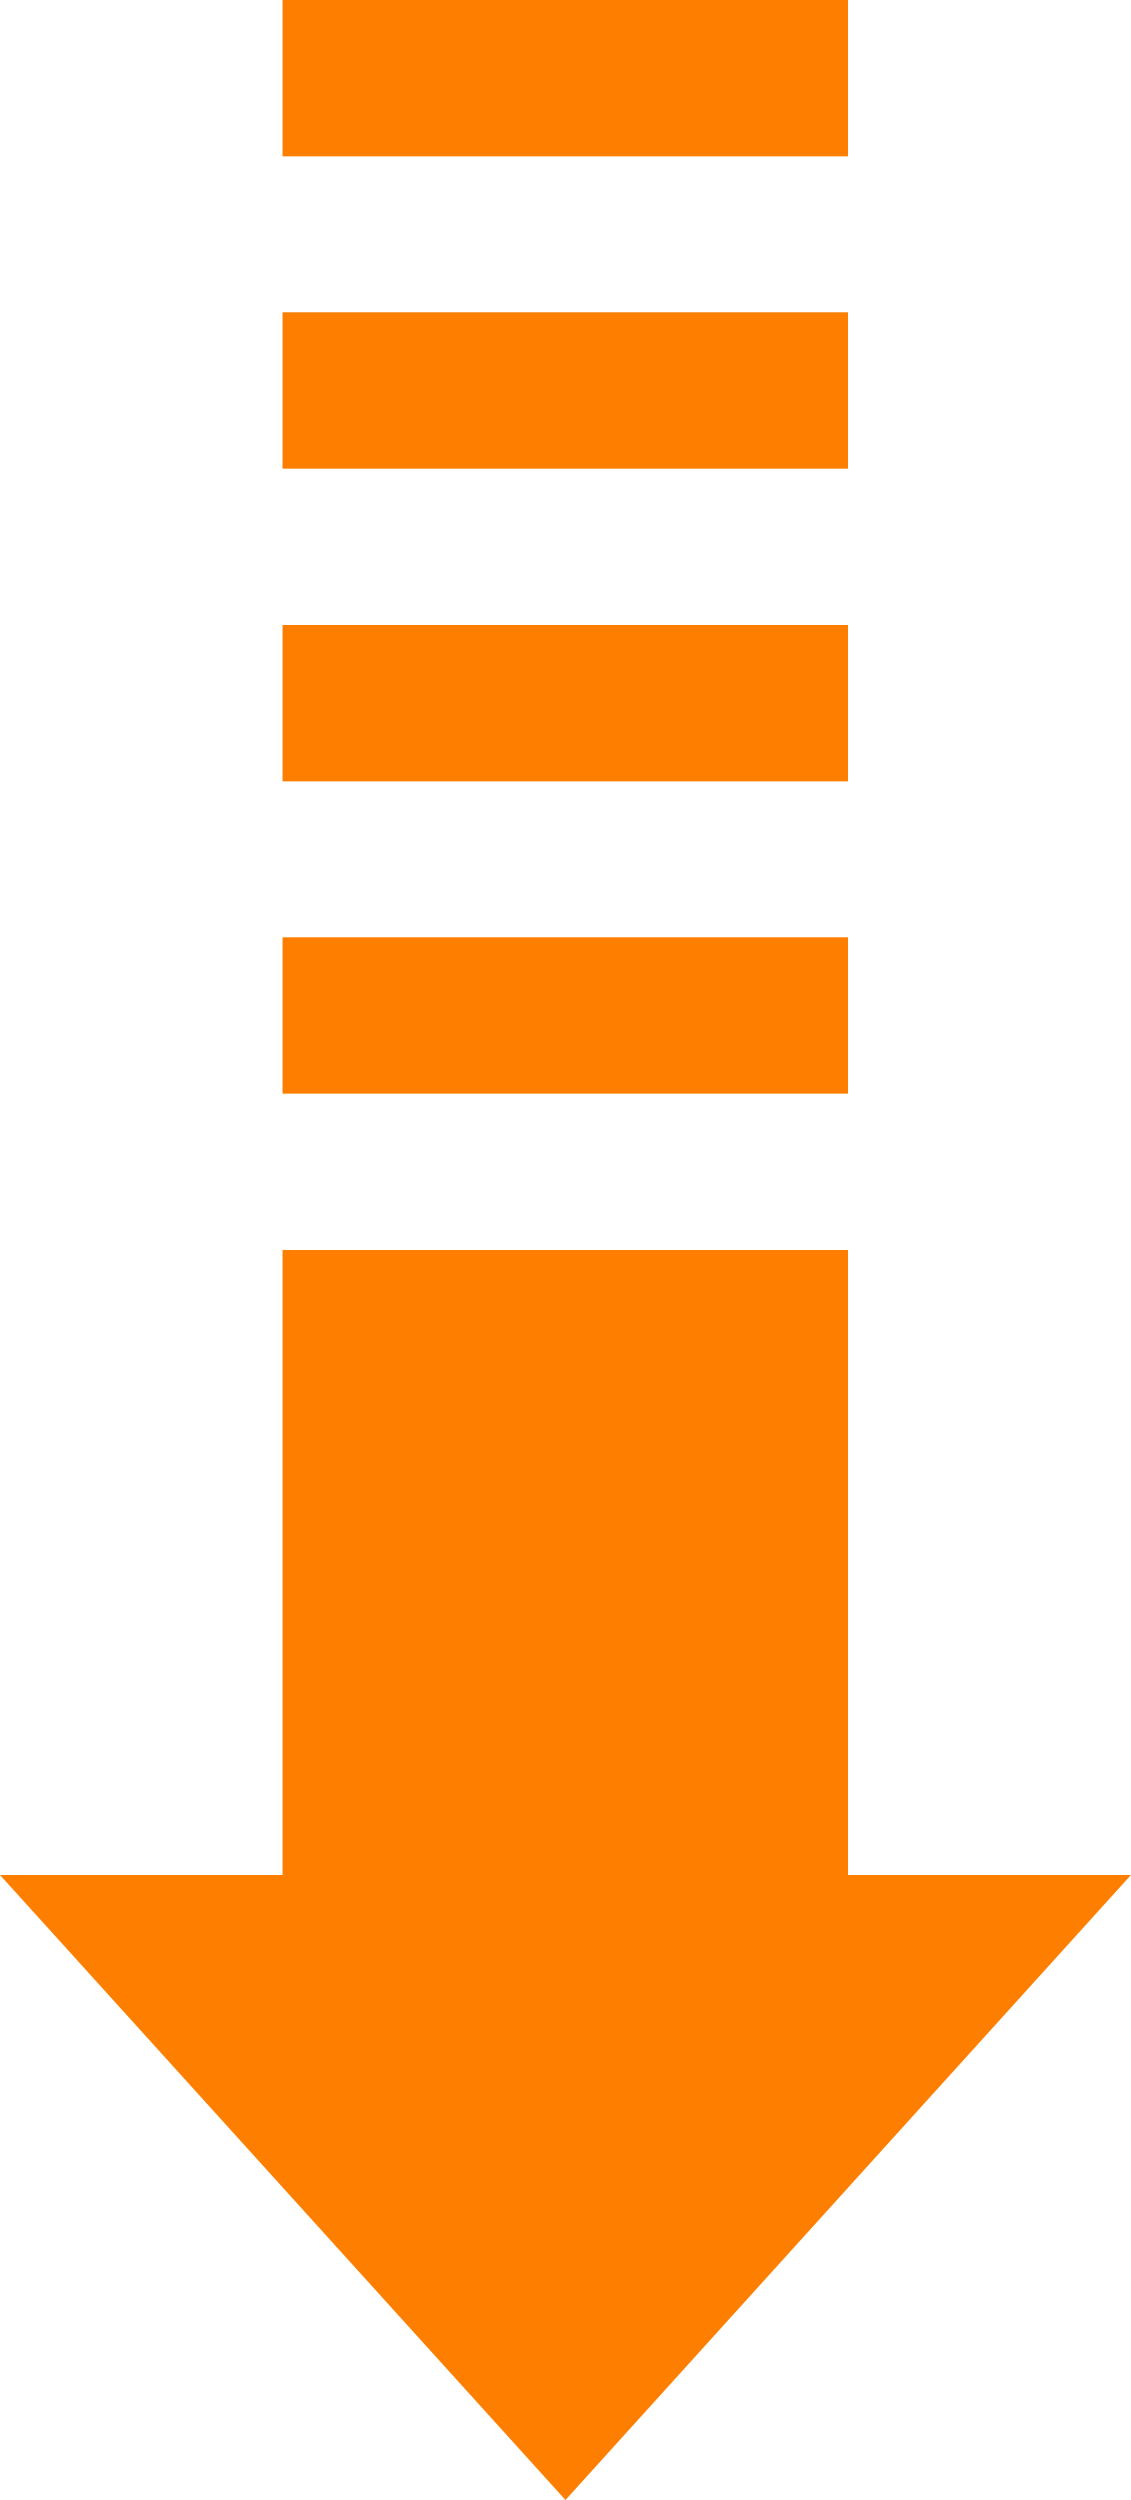
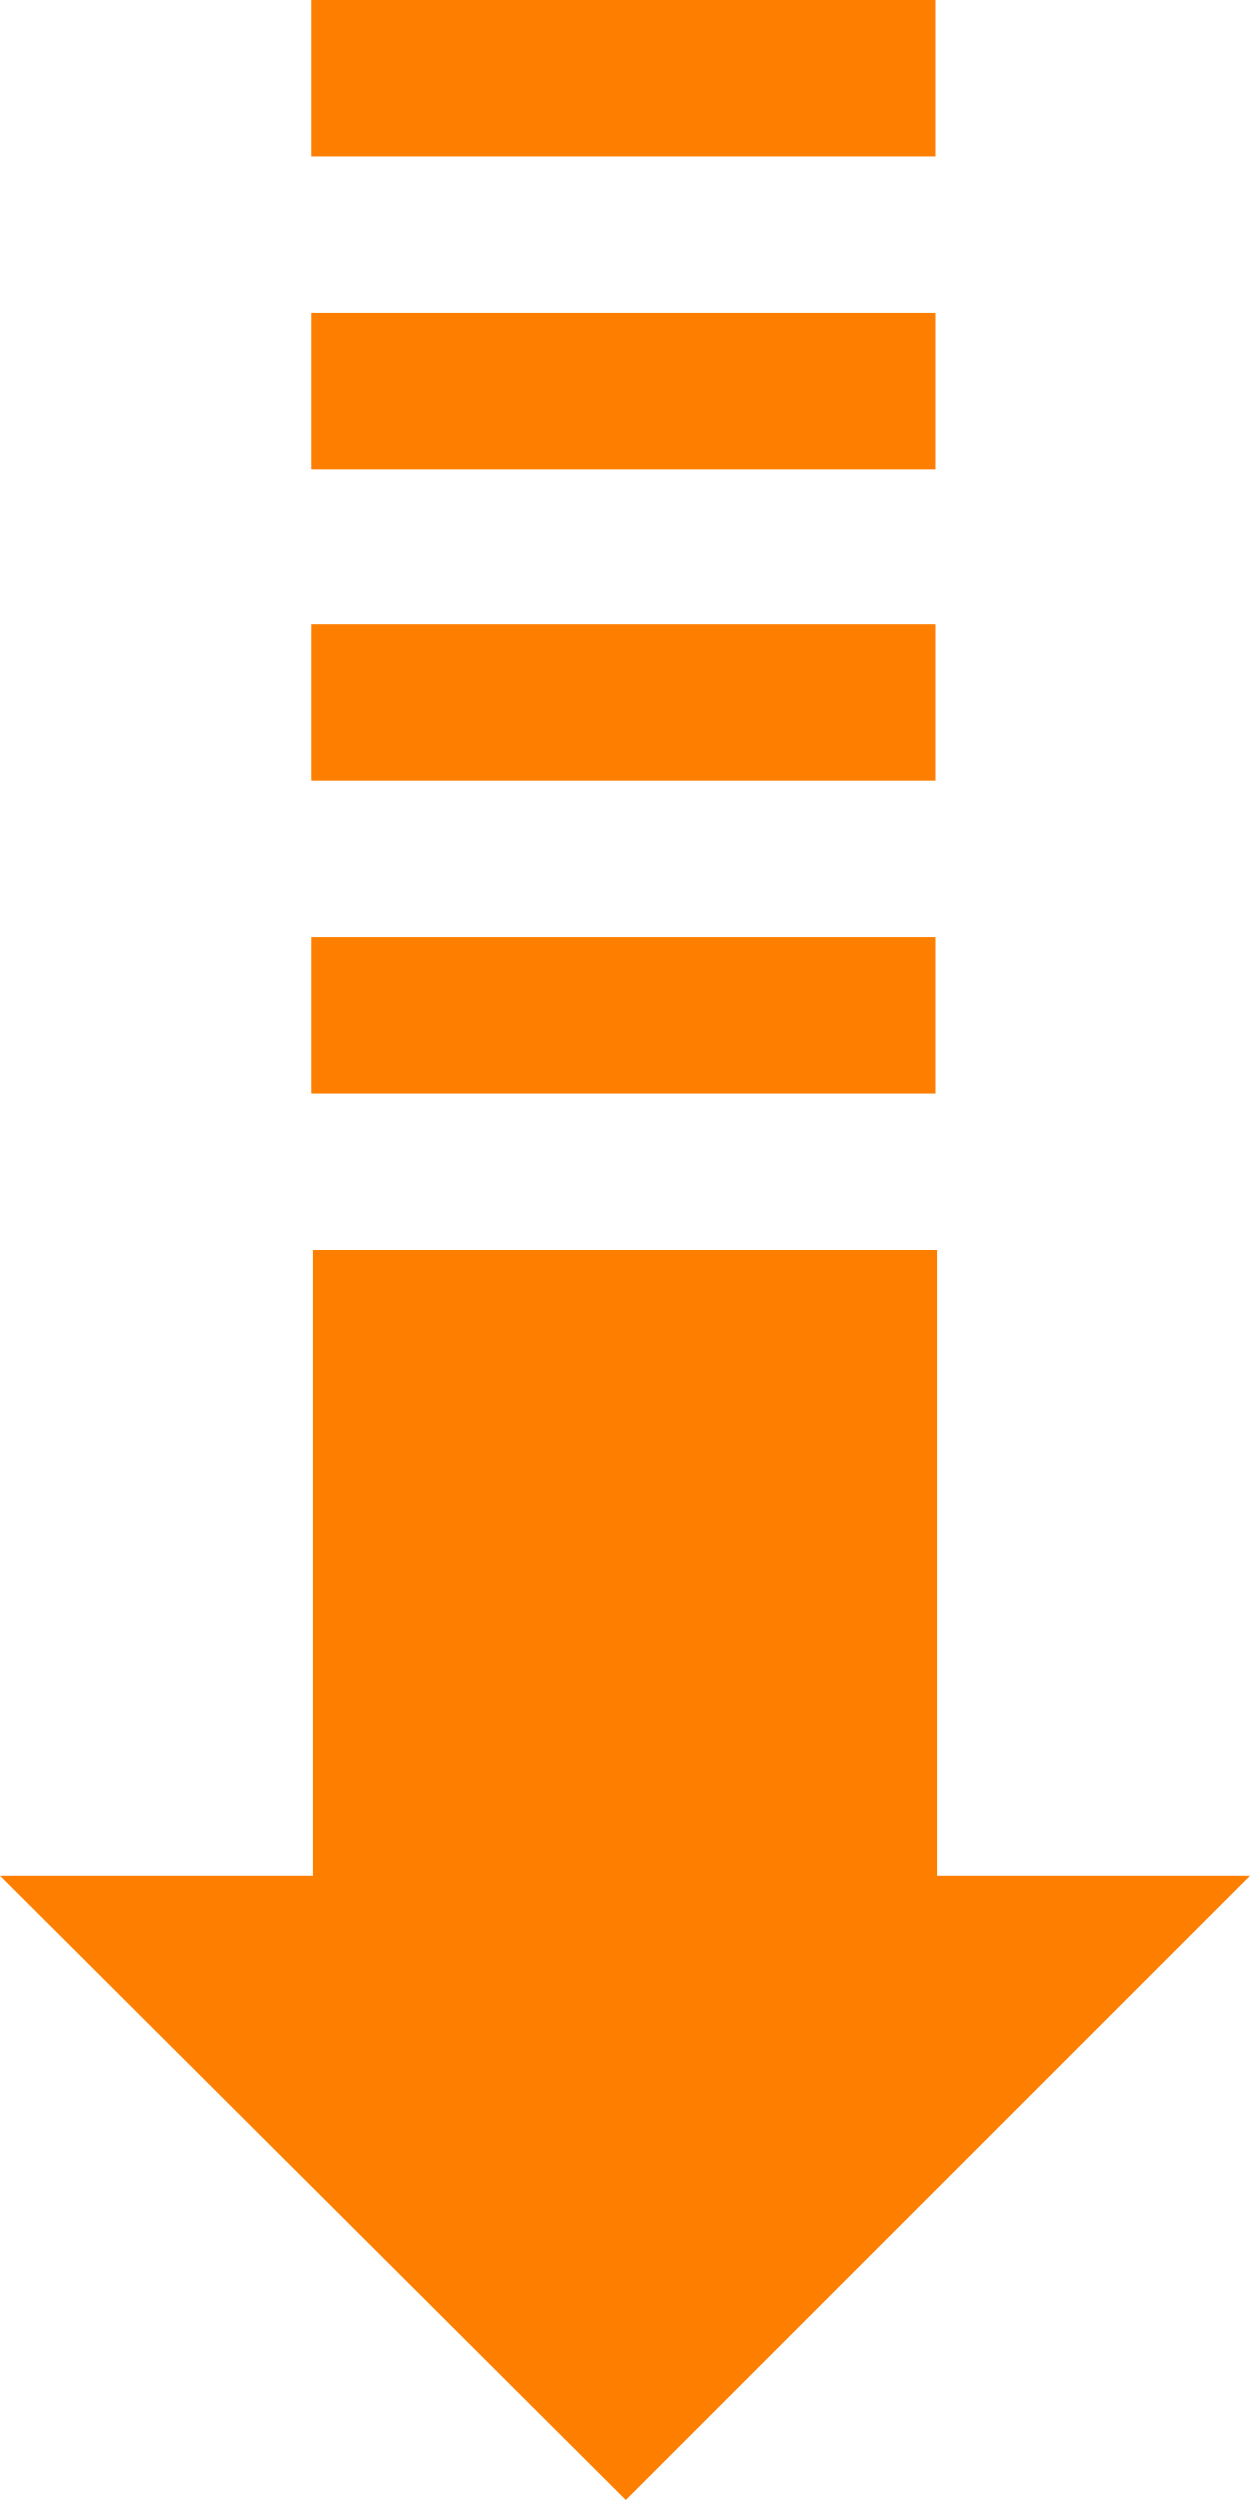
- <svg xmlns="http://www.w3.org/2000/svg" id="Layer_1" data-name="Layer 1" viewBox="0 0 28.5 63">
+ <svg xmlns="http://www.w3.org/2000/svg" id="Layer_1" data-name="Layer 1" viewBox="0 0 7.75 15.5">
  <defs>
    <style>.cls-1,.cls-2{fill:#fe7e00;}.cls-2{fill-rule:evenodd;}</style>
  </defs>
-   <rect class="cls-1" x="7.12" width="14.25" height="3.94" />
-   <rect class="cls-1" x="7.12" y="7.87" width="14.25" height="3.94" />
-   <rect class="cls-1" x="7.12" y="15.75" width="14.25" height="3.94" />
-   <polygon class="cls-2" points="0 47.25 14.25 63 28.5 47.25 21.37 47.25 21.37 31.5 7.12 31.5 7.12 47.25 0 47.25" />
-   <rect class="cls-1" x="7.12" y="23.62" width="14.25" height="3.94" />
+   <rect class="cls-1" x="1.93" width="3.87" height="0.97" />
+   <rect class="cls-1" x="1.93" y="1.94" width="3.87" height="0.97" />
+   <rect class="cls-1" x="1.93" y="3.87" width="3.87" height="0.97" />
+   <polygon class="cls-2" points="0 11.63 3.88 15.5 7.75 11.63 5.81 11.63 5.81 7.75 1.94 7.75 1.94 11.63 0 11.63" />
+   <rect class="cls-1" x="1.93" y="5.81" width="3.87" height="0.97" />
</svg>
